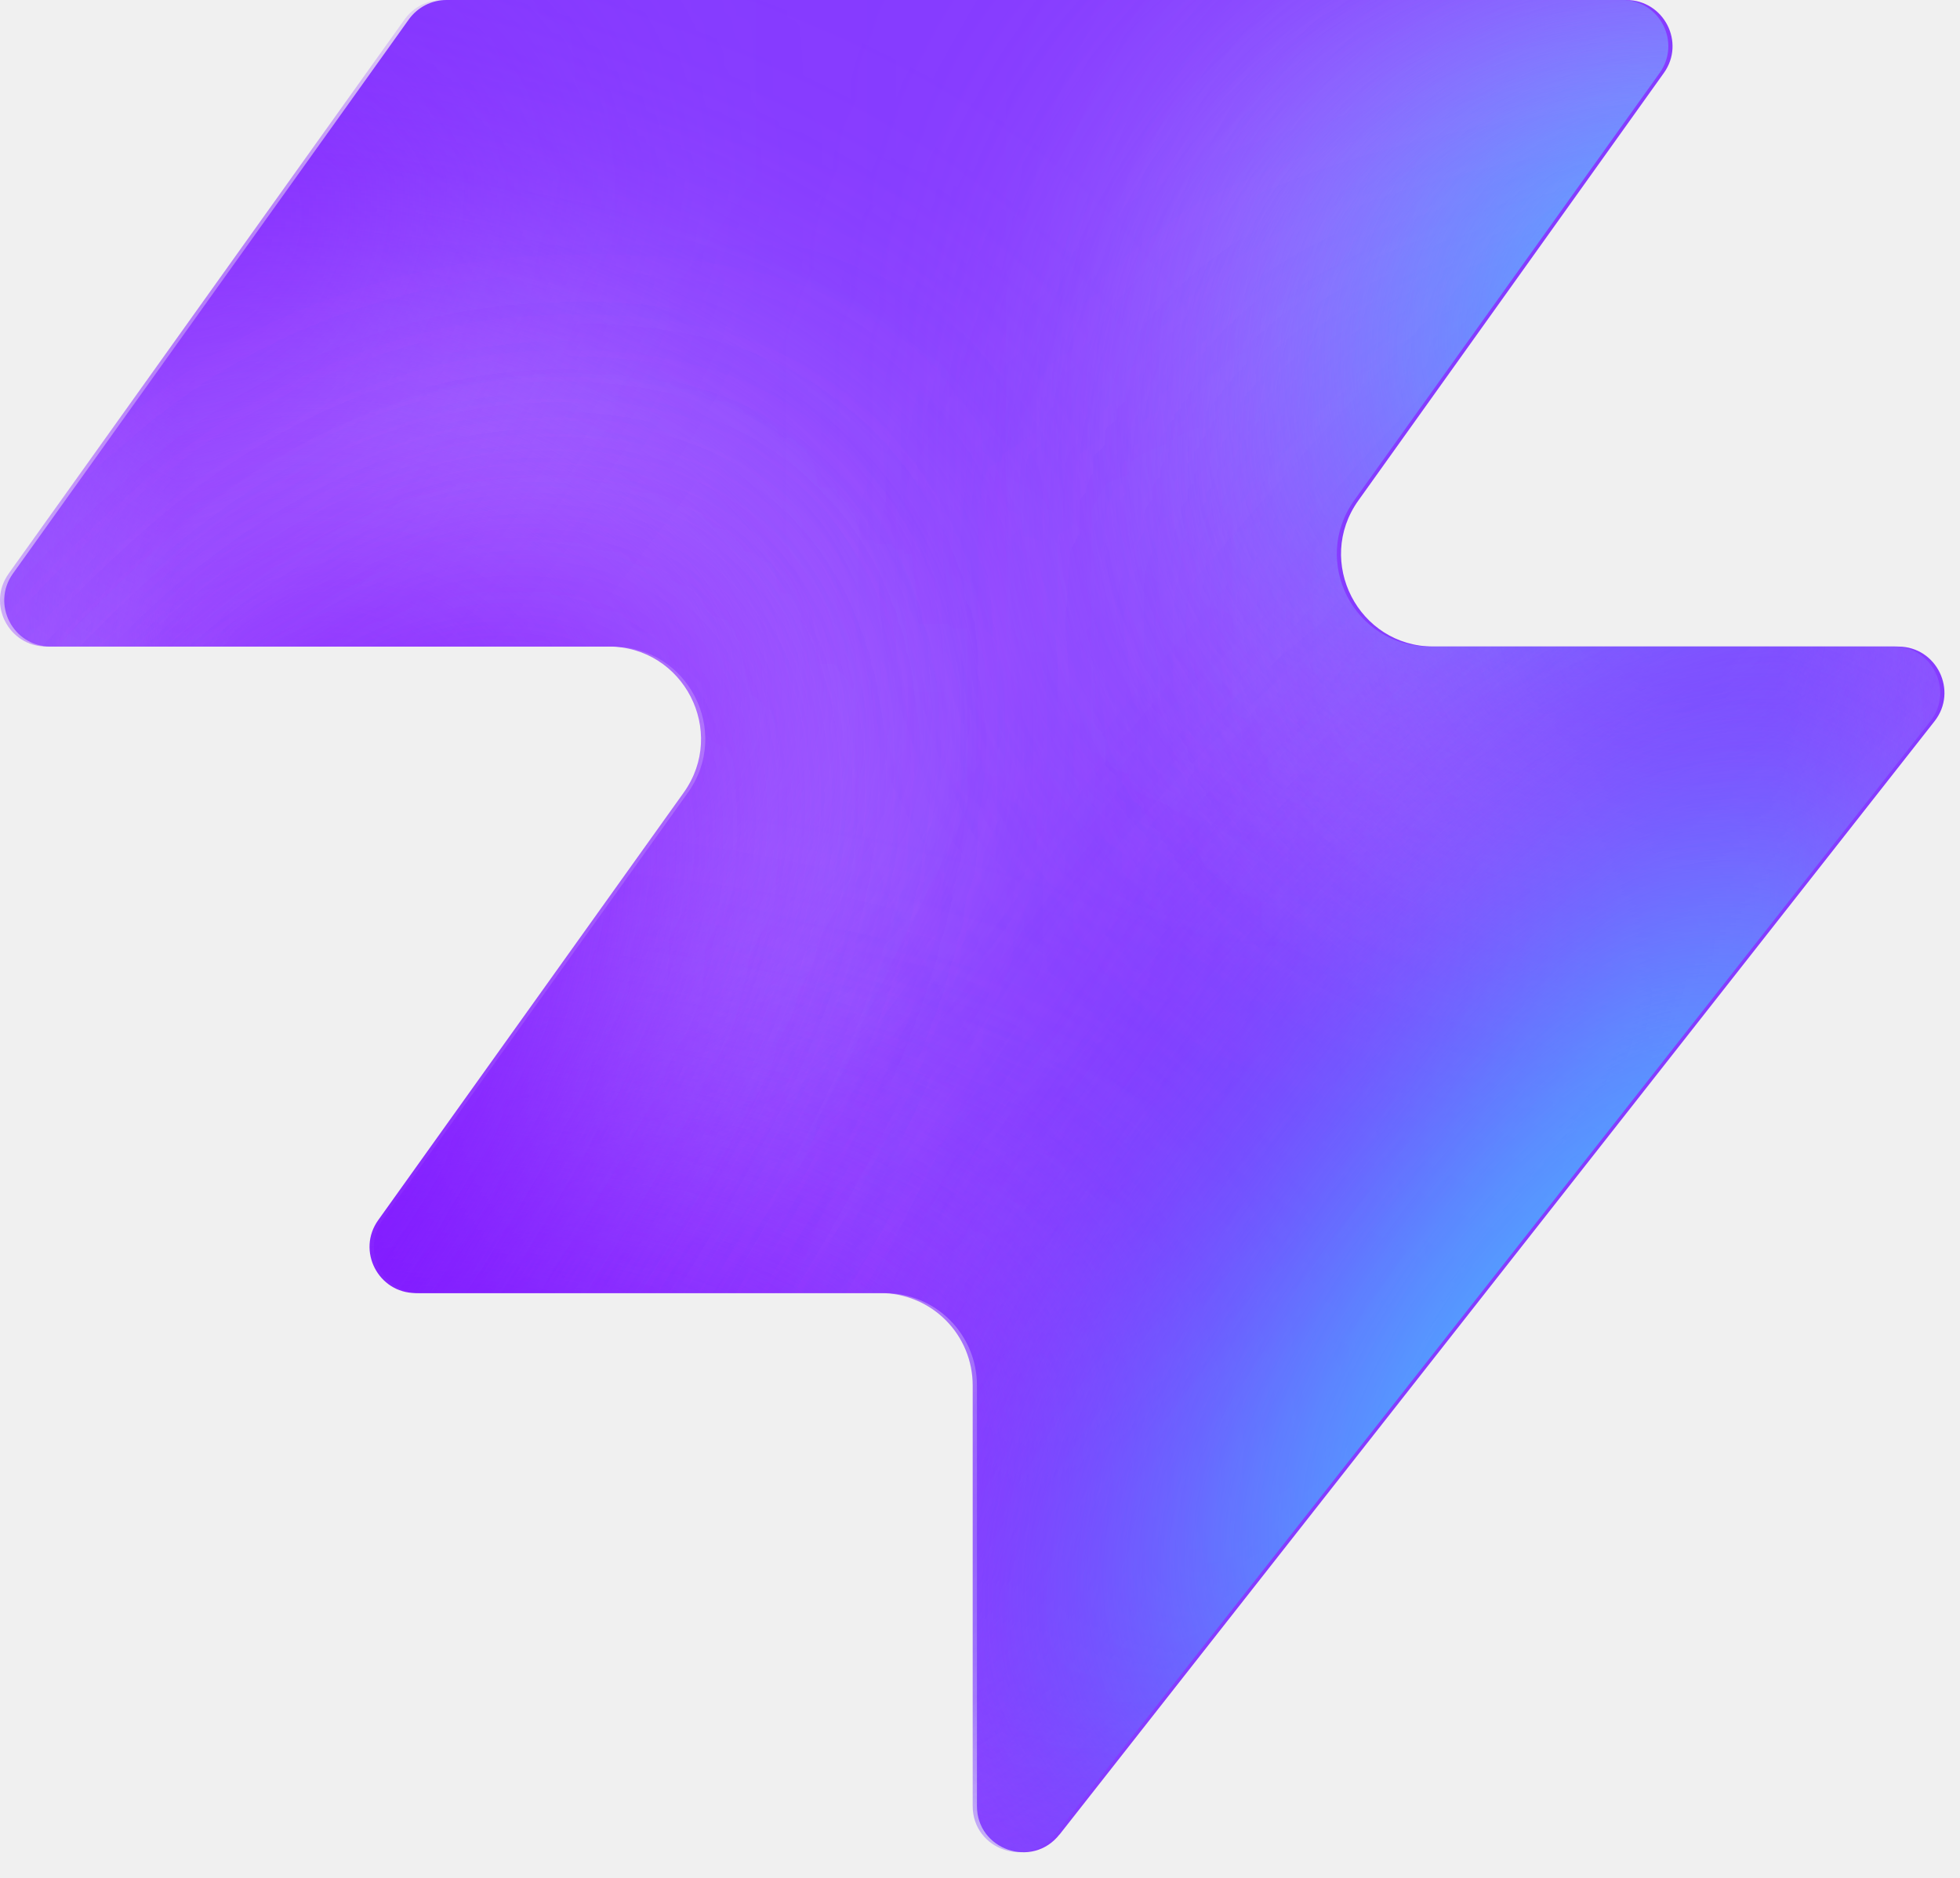
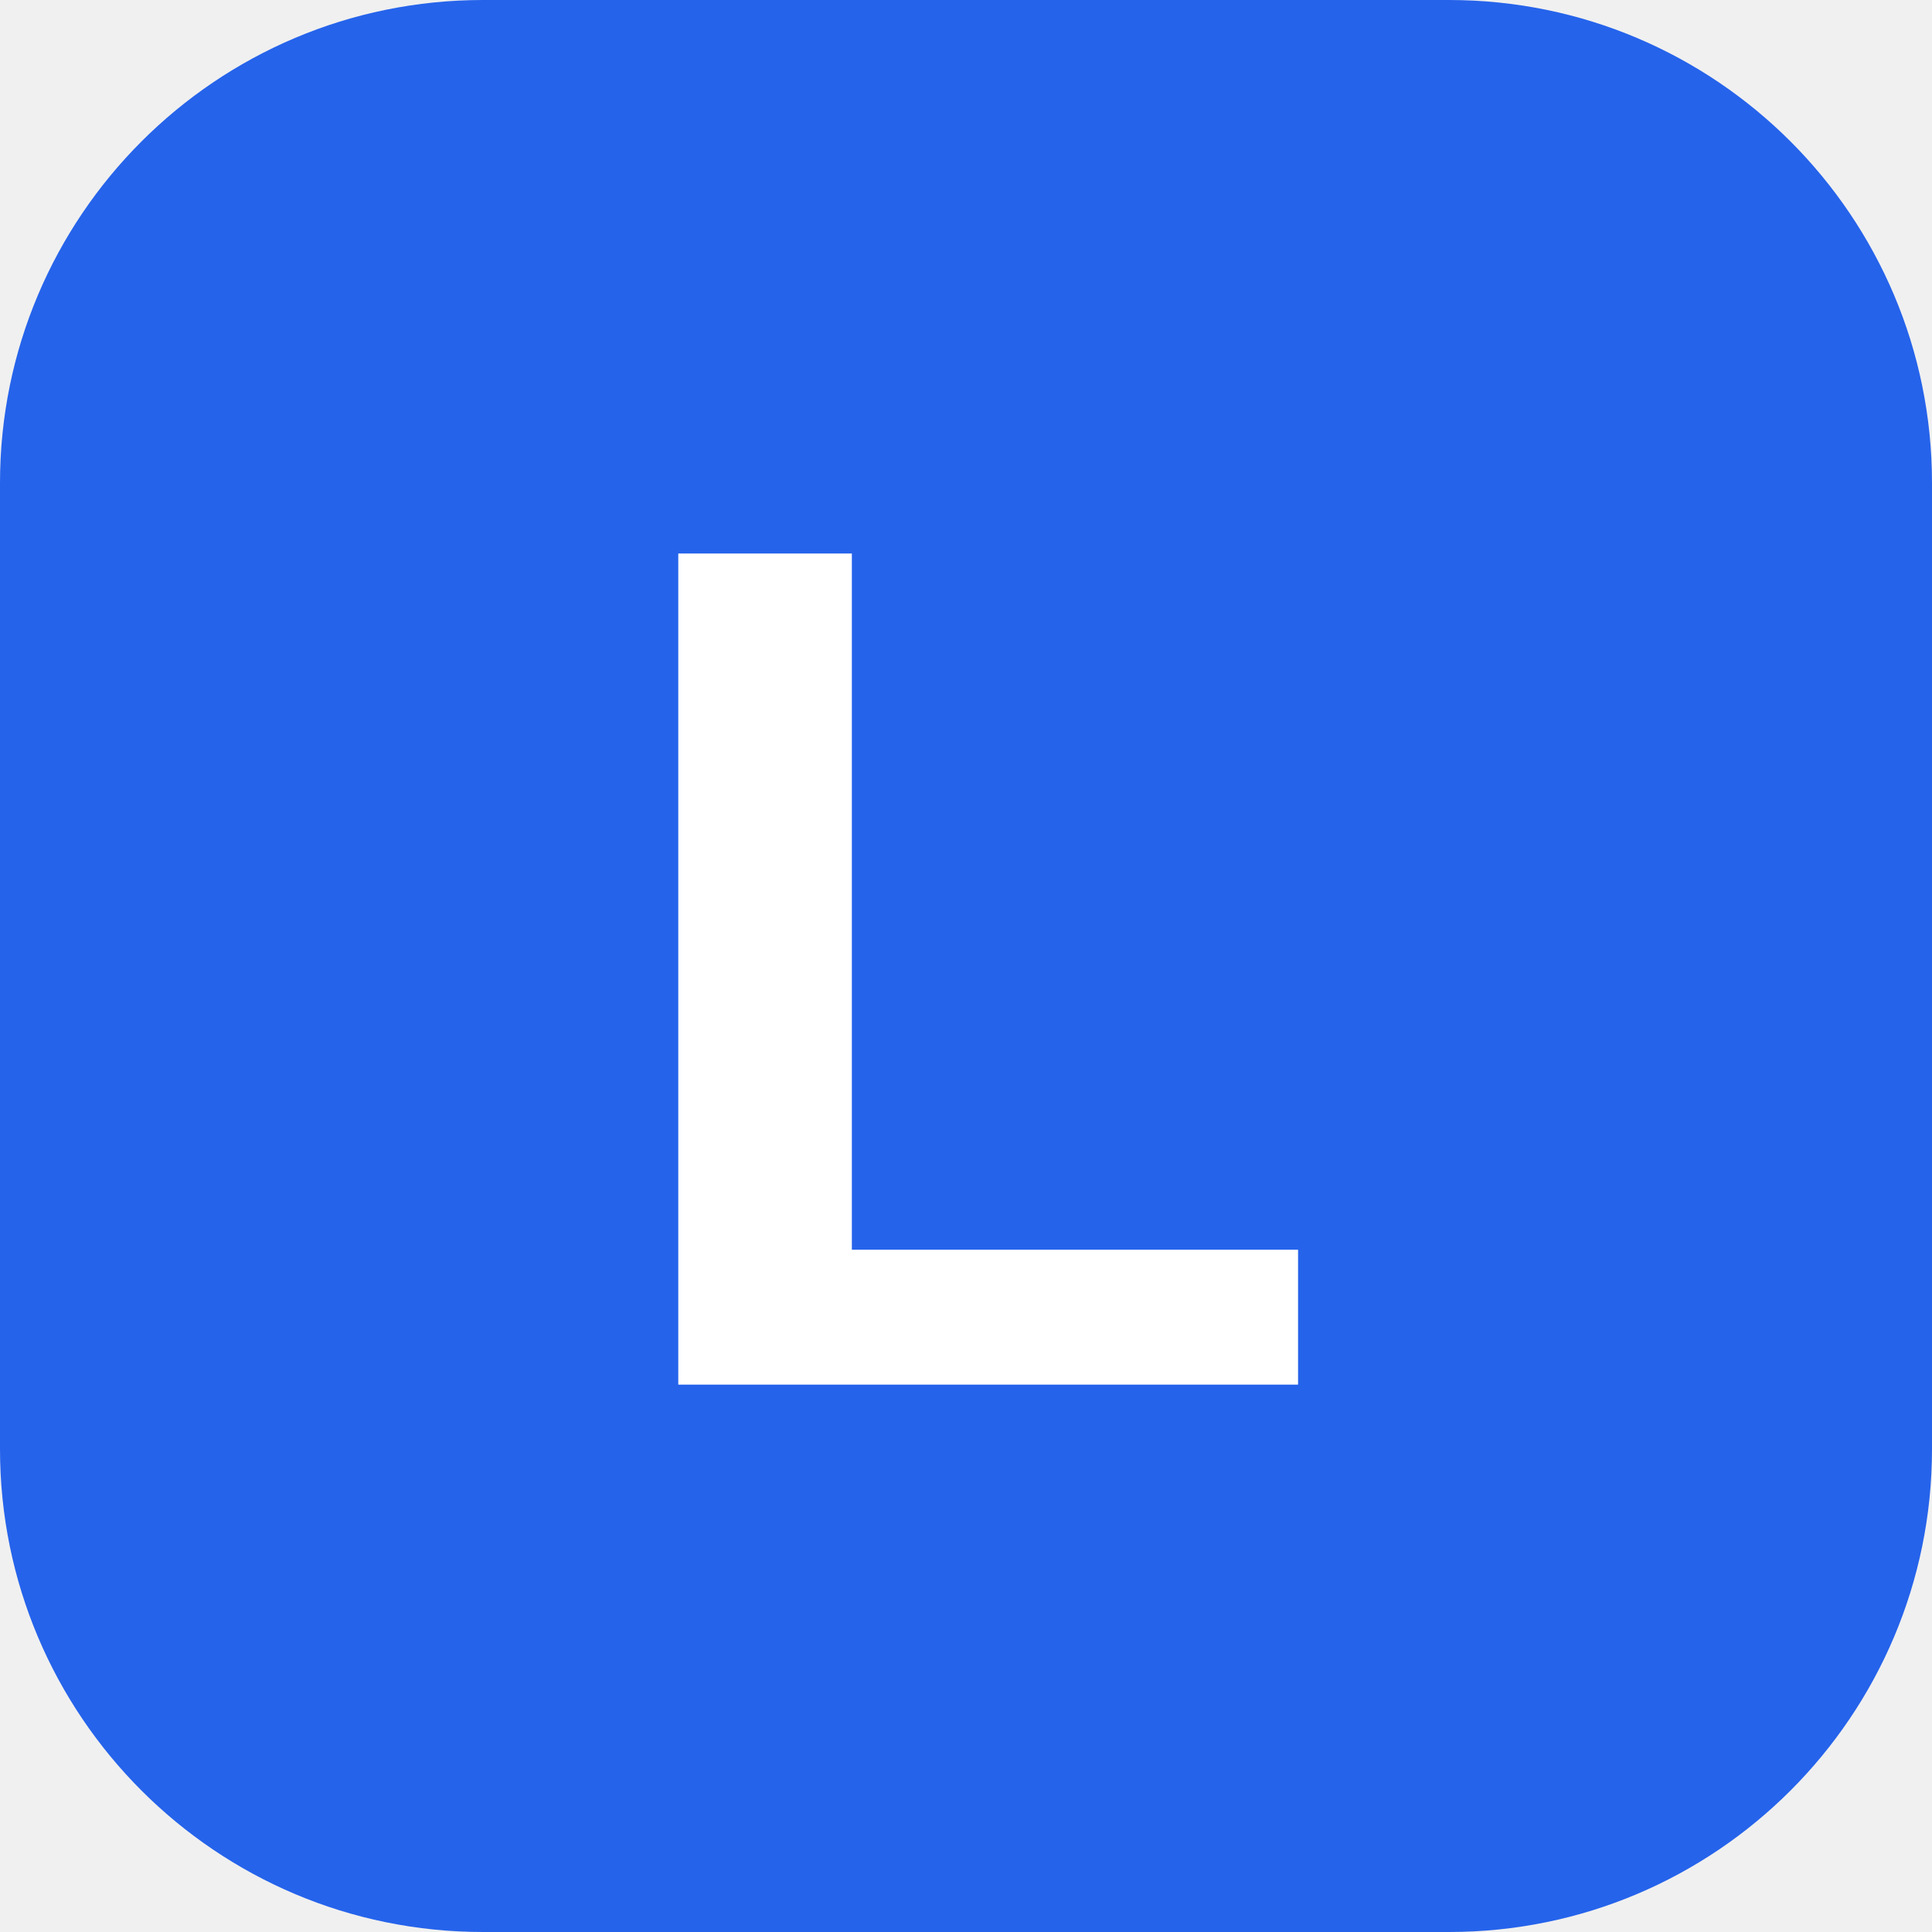
- <svg xmlns="http://www.w3.org/2000/svg" width="48" height="46" fill="none" viewBox="0 0 48 46">
-   <path fill="#863bff" d="M25.946 44.938c-.664.845-2.021.375-2.021-.698V33.937a2.26 2.26 0 0 0-2.262-2.262H10.287c-.92 0-1.456-1.04-.92-1.788l7.48-10.471c1.07-1.497 0-3.578-1.842-3.578H1.237c-.92 0-1.456-1.04-.92-1.788L10.013.474c.214-.297.556-.474.92-.474h28.894c.92 0 1.456 1.04.92 1.788l-7.48 10.471c-1.07 1.498 0 3.579 1.842 3.579h11.377c.943 0 1.473 1.088.89 1.83L25.947 44.94z" style="fill:#863bff;fill:color(display-p3 .525 .23 1);fill-opacity:1" />
-   <mask id="a" width="48" height="46" x="0" y="0" maskUnits="userSpaceOnUse" style="mask-type:alpha">
-     <path fill="#000" d="M25.842 44.938c-.664.844-2.021.375-2.021-.698V33.937a2.26 2.26 0 0 0-2.262-2.262H10.183c-.92 0-1.456-1.04-.92-1.788l7.48-10.471c1.07-1.498 0-3.579-1.842-3.579H1.133c-.92 0-1.456-1.04-.92-1.787L9.91.473c.214-.297.556-.474.92-.474h28.894c.92 0 1.456 1.04.92 1.788l-7.48 10.471c-1.07 1.498 0 3.578 1.842 3.578h11.377c.943 0 1.473 1.088.89 1.832L25.843 44.94z" style="fill:#000;fill-opacity:1" />
-   </mask>
-   <g mask="url(#a)">
-     <g filter="url(#b)">
-       <ellipse cx="5.508" cy="14.704" fill="#ede6ff" rx="5.508" ry="14.704" style="fill:#ede6ff;fill:color(display-p3 .927 .903 1);fill-opacity:1" transform="matrix(.00324 1 1 -.00324 -4.47 31.516)" />
-     </g>
-     <g filter="url(#c)">
-       <ellipse cx="10.399" cy="29.851" fill="#ede6ff" rx="10.399" ry="29.851" style="fill:#ede6ff;fill:color(display-p3 .927 .903 1);fill-opacity:1" transform="matrix(.00324 1 1 -.00324 -39.328 7.883)" />
-     </g>
-     <g filter="url(#d)">
-       <ellipse cx="5.508" cy="30.487" fill="#7e14ff" rx="5.508" ry="30.487" style="fill:#7e14ff;fill:color(display-p3 .492 .077 1);fill-opacity:1" transform="rotate(89.814 -25.913 -14.639)scale(1 -1)" />
-     </g>
-     <g filter="url(#e)">
-       <ellipse cx="5.508" cy="30.599" fill="#7e14ff" rx="5.508" ry="30.599" style="fill:#7e14ff;fill:color(display-p3 .492 .077 1);fill-opacity:1" transform="rotate(89.814 -32.644 -3.334)scale(1 -1)" />
-     </g>
-     <g filter="url(#f)">
-       <ellipse cx="5.508" cy="30.599" fill="#7e14ff" rx="5.508" ry="30.599" style="fill:#7e14ff;fill:color(display-p3 .492 .077 1);fill-opacity:1" transform="matrix(.00324 1 1 -.00324 -34.34 30.47)" />
-     </g>
-     <g filter="url(#g)">
-       <ellipse cx="14.072" cy="22.078" fill="#ede6ff" rx="14.072" ry="22.078" style="fill:#ede6ff;fill:color(display-p3 .927 .903 1);fill-opacity:1" transform="rotate(93.35 24.506 48.493)scale(-1 1)" />
-     </g>
-     <g filter="url(#h)">
-       <ellipse cx="3.47" cy="21.501" fill="#7e14ff" rx="3.47" ry="21.501" style="fill:#7e14ff;fill:color(display-p3 .492 .077 1);fill-opacity:1" transform="rotate(89.009 28.708 47.59)scale(-1 1)" />
-     </g>
-     <g filter="url(#i)">
-       <ellipse cx="3.47" cy="21.501" fill="#7e14ff" rx="3.47" ry="21.501" style="fill:#7e14ff;fill:color(display-p3 .492 .077 1);fill-opacity:1" transform="rotate(89.009 28.708 47.59)scale(-1 1)" />
-     </g>
-     <g filter="url(#j)">
-       <ellipse cx=".387" cy="8.972" fill="#7e14ff" rx="4.407" ry="29.108" style="fill:#7e14ff;fill:color(display-p3 .492 .077 1);fill-opacity:1" transform="rotate(39.51 .387 8.972)" />
-     </g>
-     <g filter="url(#k)">
-       <ellipse cx="47.523" cy="-6.092" fill="#7e14ff" rx="4.407" ry="29.108" style="fill:#7e14ff;fill:color(display-p3 .492 .077 1);fill-opacity:1" transform="rotate(37.892 47.523 -6.092)" />
-     </g>
-     <g filter="url(#l)">
-       <ellipse cx="41.412" cy="6.333" fill="#47bfff" rx="5.971" ry="9.665" style="fill:#47bfff;fill:color(display-p3 .28 .748 1);fill-opacity:1" transform="rotate(37.892 41.412 6.333)" />
-     </g>
-     <g filter="url(#m)">
-       <ellipse cx="-1.879" cy="38.332" fill="#7e14ff" rx="4.407" ry="29.108" style="fill:#7e14ff;fill:color(display-p3 .492 .077 1);fill-opacity:1" transform="rotate(37.892 -1.88 38.332)" />
-     </g>
-     <g filter="url(#n)">
-       <ellipse cx="-1.879" cy="38.332" fill="#7e14ff" rx="4.407" ry="29.108" style="fill:#7e14ff;fill:color(display-p3 .492 .077 1);fill-opacity:1" transform="rotate(37.892 -1.88 38.332)" />
-     </g>
-     <g filter="url(#o)">
-       <ellipse cx="35.651" cy="29.907" fill="#7e14ff" rx="4.407" ry="29.108" style="fill:#7e14ff;fill:color(display-p3 .492 .077 1);fill-opacity:1" transform="rotate(37.892 35.651 29.907)" />
-     </g>
-     <g filter="url(#p)">
-       <ellipse cx="38.418" cy="32.4" fill="#47bfff" rx="5.971" ry="15.297" style="fill:#47bfff;fill:color(display-p3 .28 .748 1);fill-opacity:1" transform="rotate(37.892 38.418 32.4)" />
-     </g>
-   </g>
-   <defs>
-     <filter id="b" width="60.045" height="41.654" x="-19.77" y="16.149" color-interpolation-filters="sRGB" filterUnits="userSpaceOnUse">
-       <feFlood flood-opacity="0" result="BackgroundImageFix" />
-       <feBlend in="SourceGraphic" in2="BackgroundImageFix" result="shape" />
-       <feGaussianBlur result="effect1_foregroundBlur_2002_17158" stdDeviation="7.659" />
-     </filter>
-     <filter id="c" width="90.34" height="51.437" x="-54.613" y="-7.533" color-interpolation-filters="sRGB" filterUnits="userSpaceOnUse">
-       <feFlood flood-opacity="0" result="BackgroundImageFix" />
-       <feBlend in="SourceGraphic" in2="BackgroundImageFix" result="shape" />
-       <feGaussianBlur result="effect1_foregroundBlur_2002_17158" stdDeviation="7.659" />
-     </filter>
-     <filter id="d" width="79.355" height="29.4" x="-49.64" y="2.03" color-interpolation-filters="sRGB" filterUnits="userSpaceOnUse">
-       <feFlood flood-opacity="0" result="BackgroundImageFix" />
-       <feBlend in="SourceGraphic" in2="BackgroundImageFix" result="shape" />
-       <feGaussianBlur result="effect1_foregroundBlur_2002_17158" stdDeviation="4.596" />
-     </filter>
-     <filter id="e" width="79.579" height="29.4" x="-45.045" y="20.029" color-interpolation-filters="sRGB" filterUnits="userSpaceOnUse">
-       <feFlood flood-opacity="0" result="BackgroundImageFix" />
-       <feBlend in="SourceGraphic" in2="BackgroundImageFix" result="shape" />
-       <feGaussianBlur result="effect1_foregroundBlur_2002_17158" stdDeviation="4.596" />
-     </filter>
-     <filter id="f" width="79.579" height="29.4" x="-43.513" y="21.178" color-interpolation-filters="sRGB" filterUnits="userSpaceOnUse">
-       <feFlood flood-opacity="0" result="BackgroundImageFix" />
-       <feBlend in="SourceGraphic" in2="BackgroundImageFix" result="shape" />
-       <feGaussianBlur result="effect1_foregroundBlur_2002_17158" stdDeviation="4.596" />
-     </filter>
-     <filter id="g" width="74.749" height="58.852" x="15.756" y="-17.901" color-interpolation-filters="sRGB" filterUnits="userSpaceOnUse">
-       <feFlood flood-opacity="0" result="BackgroundImageFix" />
-       <feBlend in="SourceGraphic" in2="BackgroundImageFix" result="shape" />
-       <feGaussianBlur result="effect1_foregroundBlur_2002_17158" stdDeviation="7.659" />
-     </filter>
-     <filter id="h" width="61.377" height="25.362" x="23.548" y="2.284" color-interpolation-filters="sRGB" filterUnits="userSpaceOnUse">
-       <feFlood flood-opacity="0" result="BackgroundImageFix" />
-       <feBlend in="SourceGraphic" in2="BackgroundImageFix" result="shape" />
-       <feGaussianBlur result="effect1_foregroundBlur_2002_17158" stdDeviation="4.596" />
-     </filter>
-     <filter id="i" width="61.377" height="25.362" x="23.548" y="2.284" color-interpolation-filters="sRGB" filterUnits="userSpaceOnUse">
-       <feFlood flood-opacity="0" result="BackgroundImageFix" />
-       <feBlend in="SourceGraphic" in2="BackgroundImageFix" result="shape" />
-       <feGaussianBlur result="effect1_foregroundBlur_2002_17158" stdDeviation="4.596" />
-     </filter>
-     <filter id="j" width="56.045" height="63.649" x="-27.636" y="-22.853" color-interpolation-filters="sRGB" filterUnits="userSpaceOnUse">
-       <feFlood flood-opacity="0" result="BackgroundImageFix" />
-       <feBlend in="SourceGraphic" in2="BackgroundImageFix" result="shape" />
-       <feGaussianBlur result="effect1_foregroundBlur_2002_17158" stdDeviation="4.596" />
-     </filter>
-     <filter id="k" width="54.814" height="64.646" x="20.116" y="-38.415" color-interpolation-filters="sRGB" filterUnits="userSpaceOnUse">
-       <feFlood flood-opacity="0" result="BackgroundImageFix" />
-       <feBlend in="SourceGraphic" in2="BackgroundImageFix" result="shape" />
-       <feGaussianBlur result="effect1_foregroundBlur_2002_17158" stdDeviation="4.596" />
-     </filter>
-     <filter id="l" width="33.541" height="35.313" x="24.641" y="-11.323" color-interpolation-filters="sRGB" filterUnits="userSpaceOnUse">
-       <feFlood flood-opacity="0" result="BackgroundImageFix" />
-       <feBlend in="SourceGraphic" in2="BackgroundImageFix" result="shape" />
-       <feGaussianBlur result="effect1_foregroundBlur_2002_17158" stdDeviation="4.596" />
-     </filter>
-     <filter id="m" width="54.814" height="64.646" x="-29.286" y="6.009" color-interpolation-filters="sRGB" filterUnits="userSpaceOnUse">
-       <feFlood flood-opacity="0" result="BackgroundImageFix" />
-       <feBlend in="SourceGraphic" in2="BackgroundImageFix" result="shape" />
-       <feGaussianBlur result="effect1_foregroundBlur_2002_17158" stdDeviation="4.596" />
-     </filter>
-     <filter id="n" width="54.814" height="64.646" x="-29.286" y="6.009" color-interpolation-filters="sRGB" filterUnits="userSpaceOnUse">
-       <feFlood flood-opacity="0" result="BackgroundImageFix" />
-       <feBlend in="SourceGraphic" in2="BackgroundImageFix" result="shape" />
-       <feGaussianBlur result="effect1_foregroundBlur_2002_17158" stdDeviation="4.596" />
-     </filter>
-     <filter id="o" width="54.814" height="64.646" x="8.244" y="-2.416" color-interpolation-filters="sRGB" filterUnits="userSpaceOnUse">
-       <feFlood flood-opacity="0" result="BackgroundImageFix" />
-       <feBlend in="SourceGraphic" in2="BackgroundImageFix" result="shape" />
-       <feGaussianBlur result="effect1_foregroundBlur_2002_17158" stdDeviation="4.596" />
-     </filter>
-     <filter id="p" width="39.409" height="43.623" x="18.713" y="10.588" color-interpolation-filters="sRGB" filterUnits="userSpaceOnUse">
-       <feFlood flood-opacity="0" result="BackgroundImageFix" />
-       <feBlend in="SourceGraphic" in2="BackgroundImageFix" result="shape" />
-       <feGaussianBlur result="effect1_foregroundBlur_2002_17158" stdDeviation="4.596" />
-     </filter>
-   </defs>
+ <svg xmlns="http://www.w3.org/2000/svg" viewBox="0 0 32 32">
+   <rect width="32" height="32" rx="8" fill="#2563eb" />
+   <text x="50%" y="50%" dominant-baseline="central" text-anchor="middle" fill="white" font-size="20" font-weight="900" font-family="Arial, sans-serif">L</text>
</svg>
